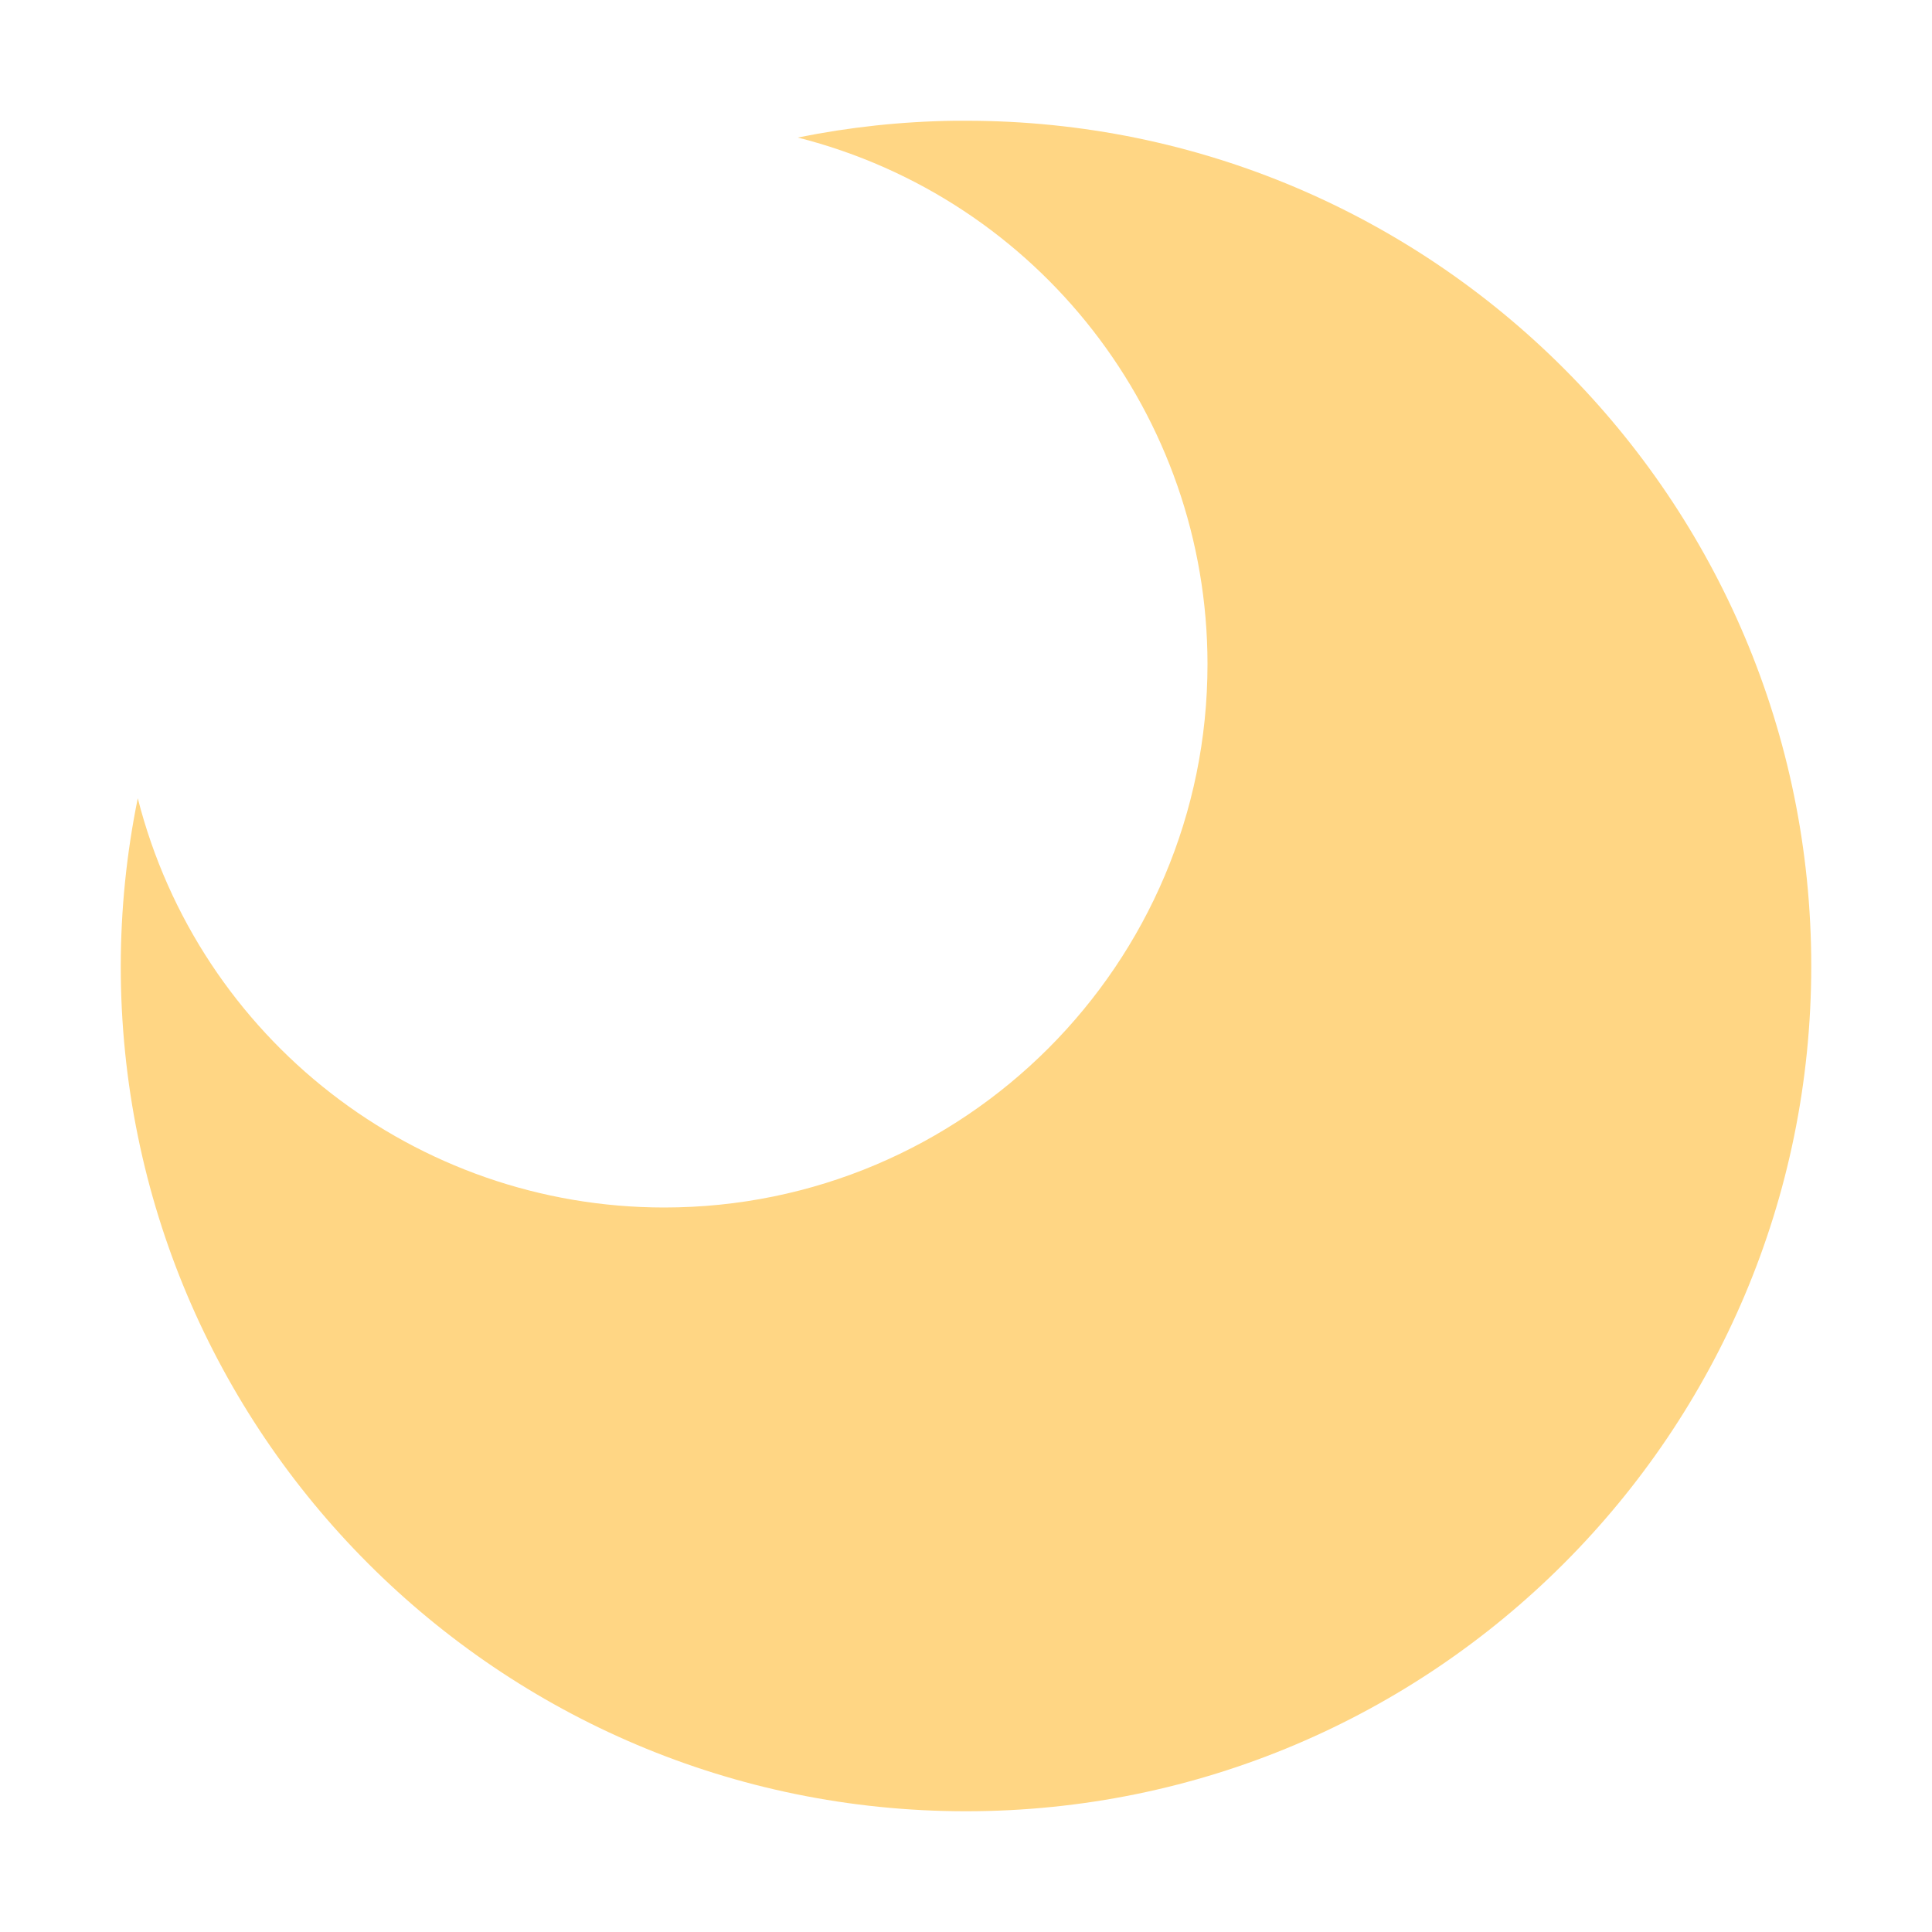
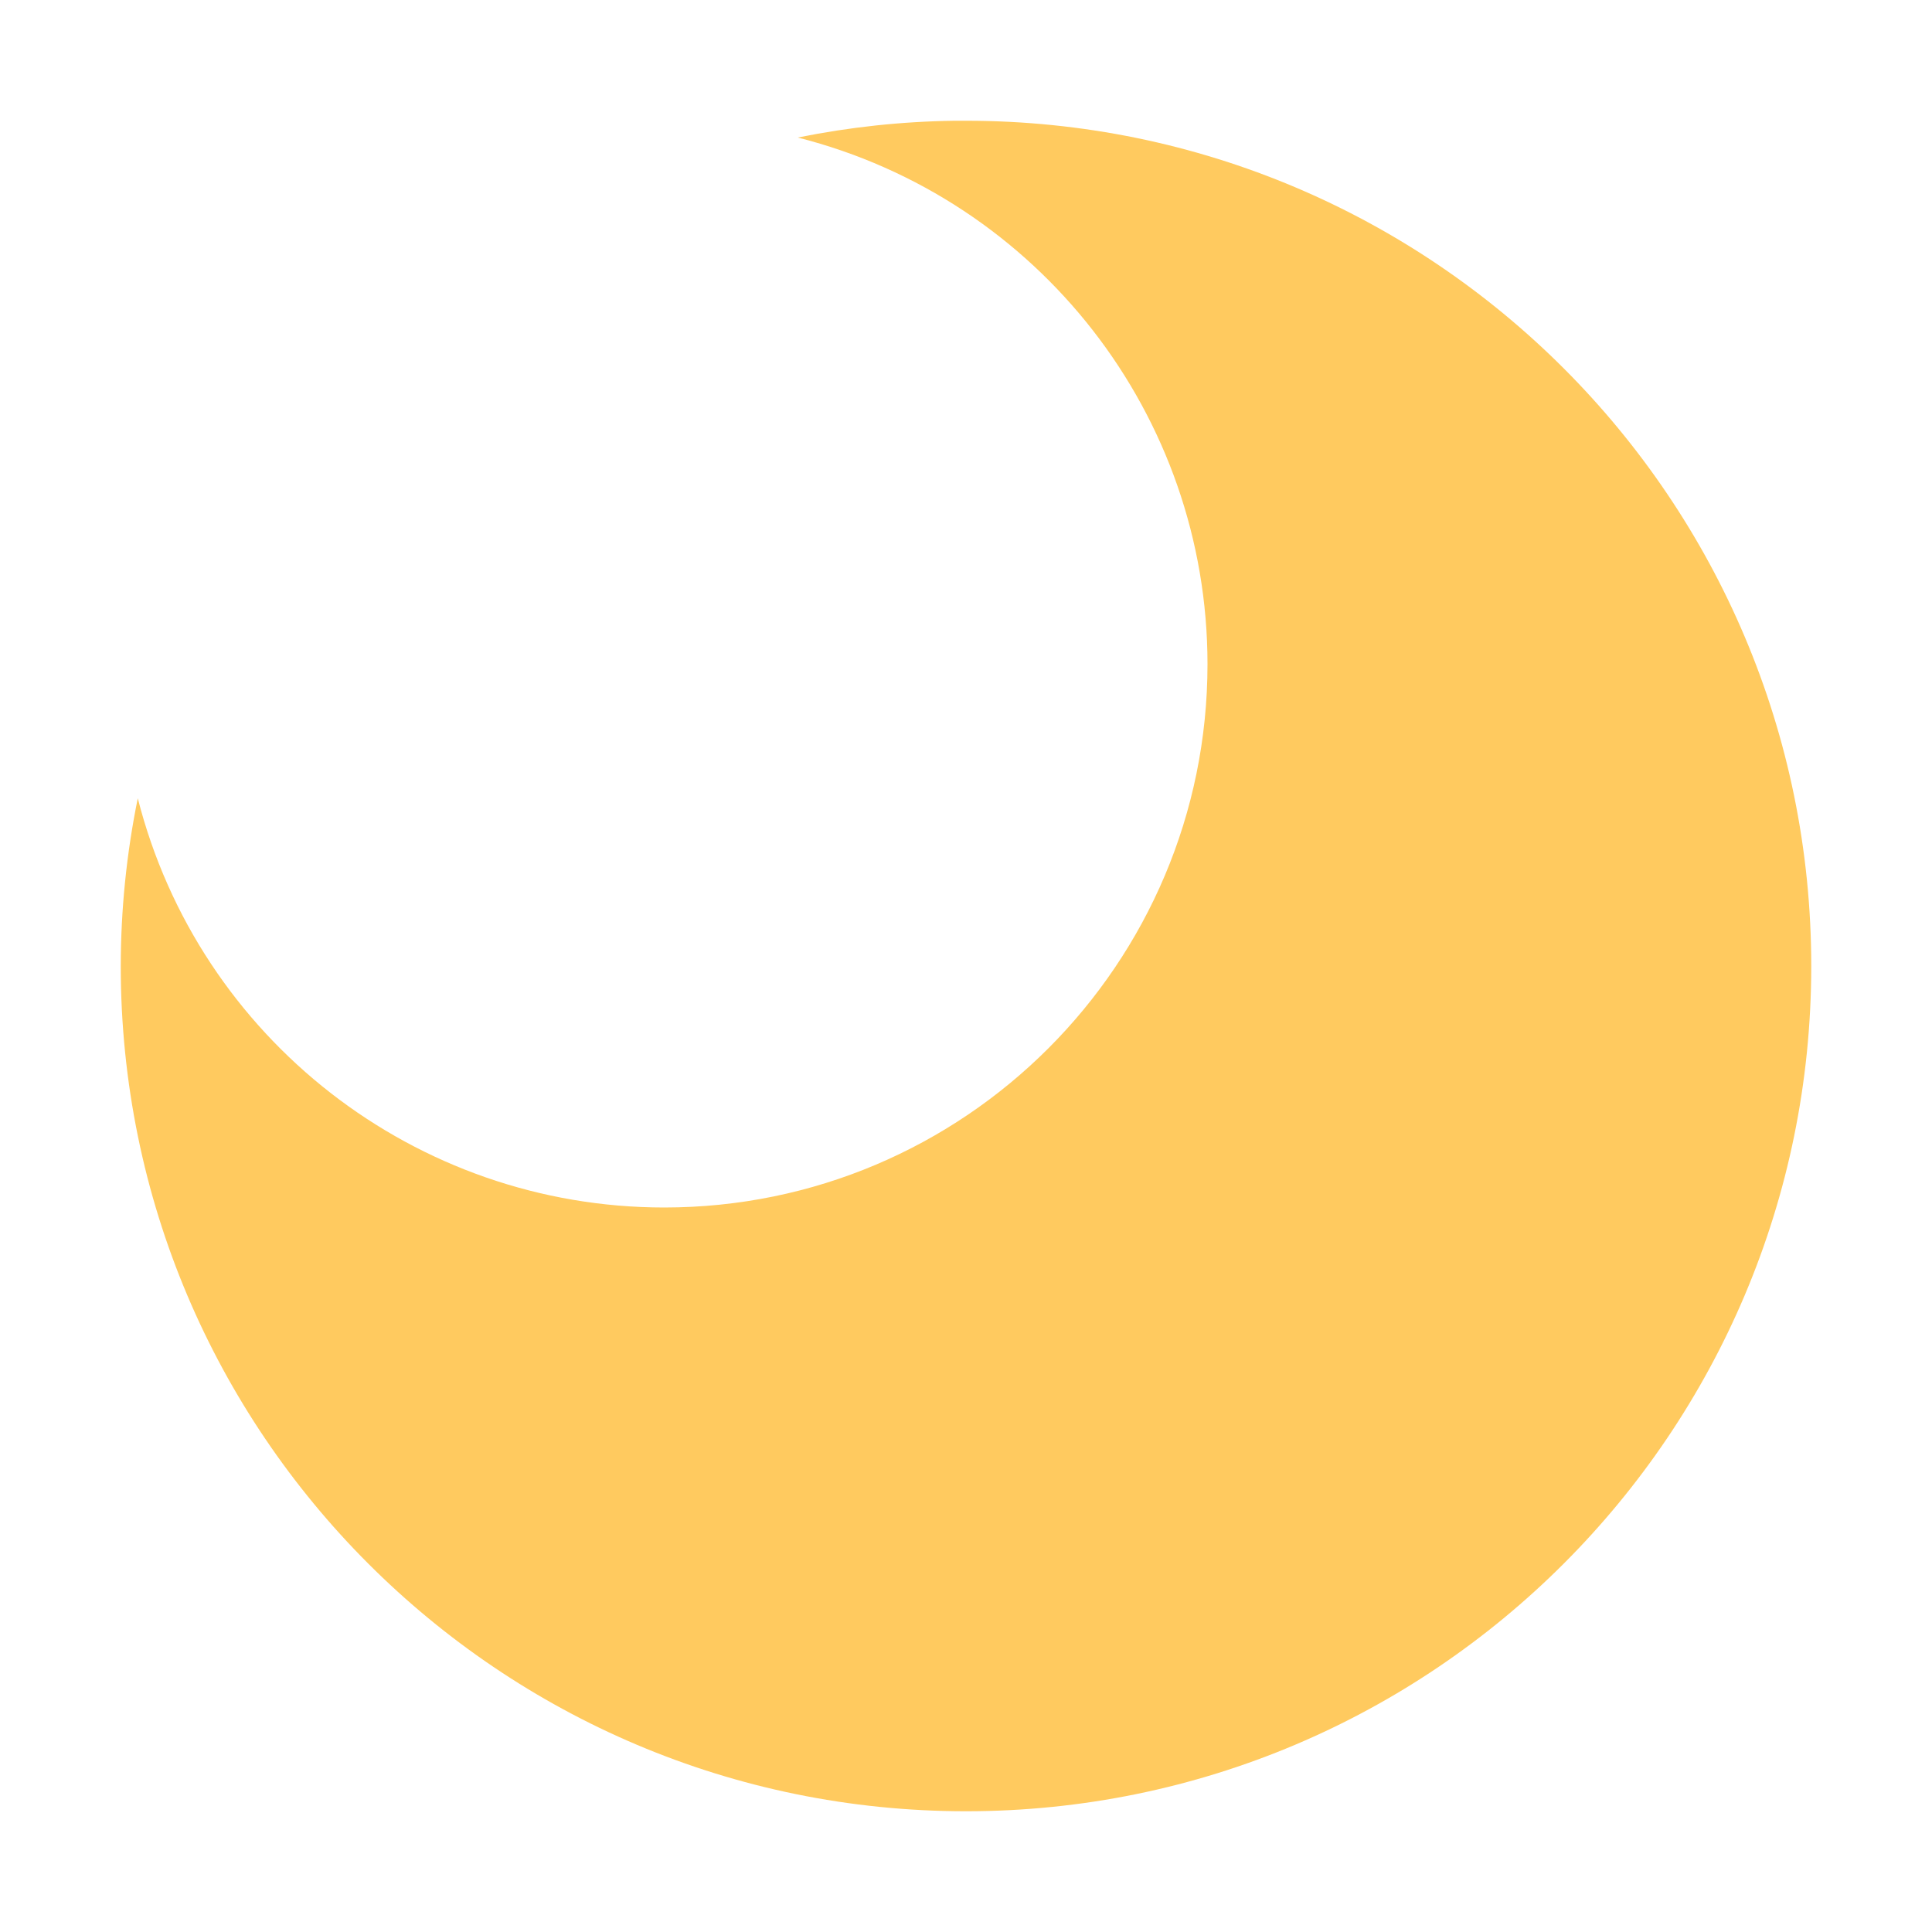
<svg xmlns="http://www.w3.org/2000/svg" height="16" viewBox="0 0 16 16" width="16">
-   <path d="m7.906 1a7 7 0 0 0 -1.299.139 4.5 4.5 0 0 1 3.393 4.361 4.5 4.5 0 0 1 -4.5 4.5 4.5 4.5 0 0 1 -4.359-3.389 7 7 0 0 0 -.141 1.389 7 7 0 0 0 7 7 7 7 0 0 0 7-7 7 7 0 0 0 -7-7 7 7 0 0 0 -.094 0z" fill="#ffd684" stroke-width=".365" />
+   <path d="m7.906 1a7 7 0 0 0 -1.299.139 4.5 4.5 0 0 1 3.393 4.361 4.5 4.5 0 0 1 -4.5 4.5 4.5 4.5 0 0 1 -4.359-3.389 7 7 0 0 0 -.141 1.389 7 7 0 0 0 7 7 7 7 0 0 0 7-7 7 7 0 0 0 -7-7 7 7 0 0 0 -.094 0z" fill="#ffca5f" stroke-width=".365" />
</svg>
